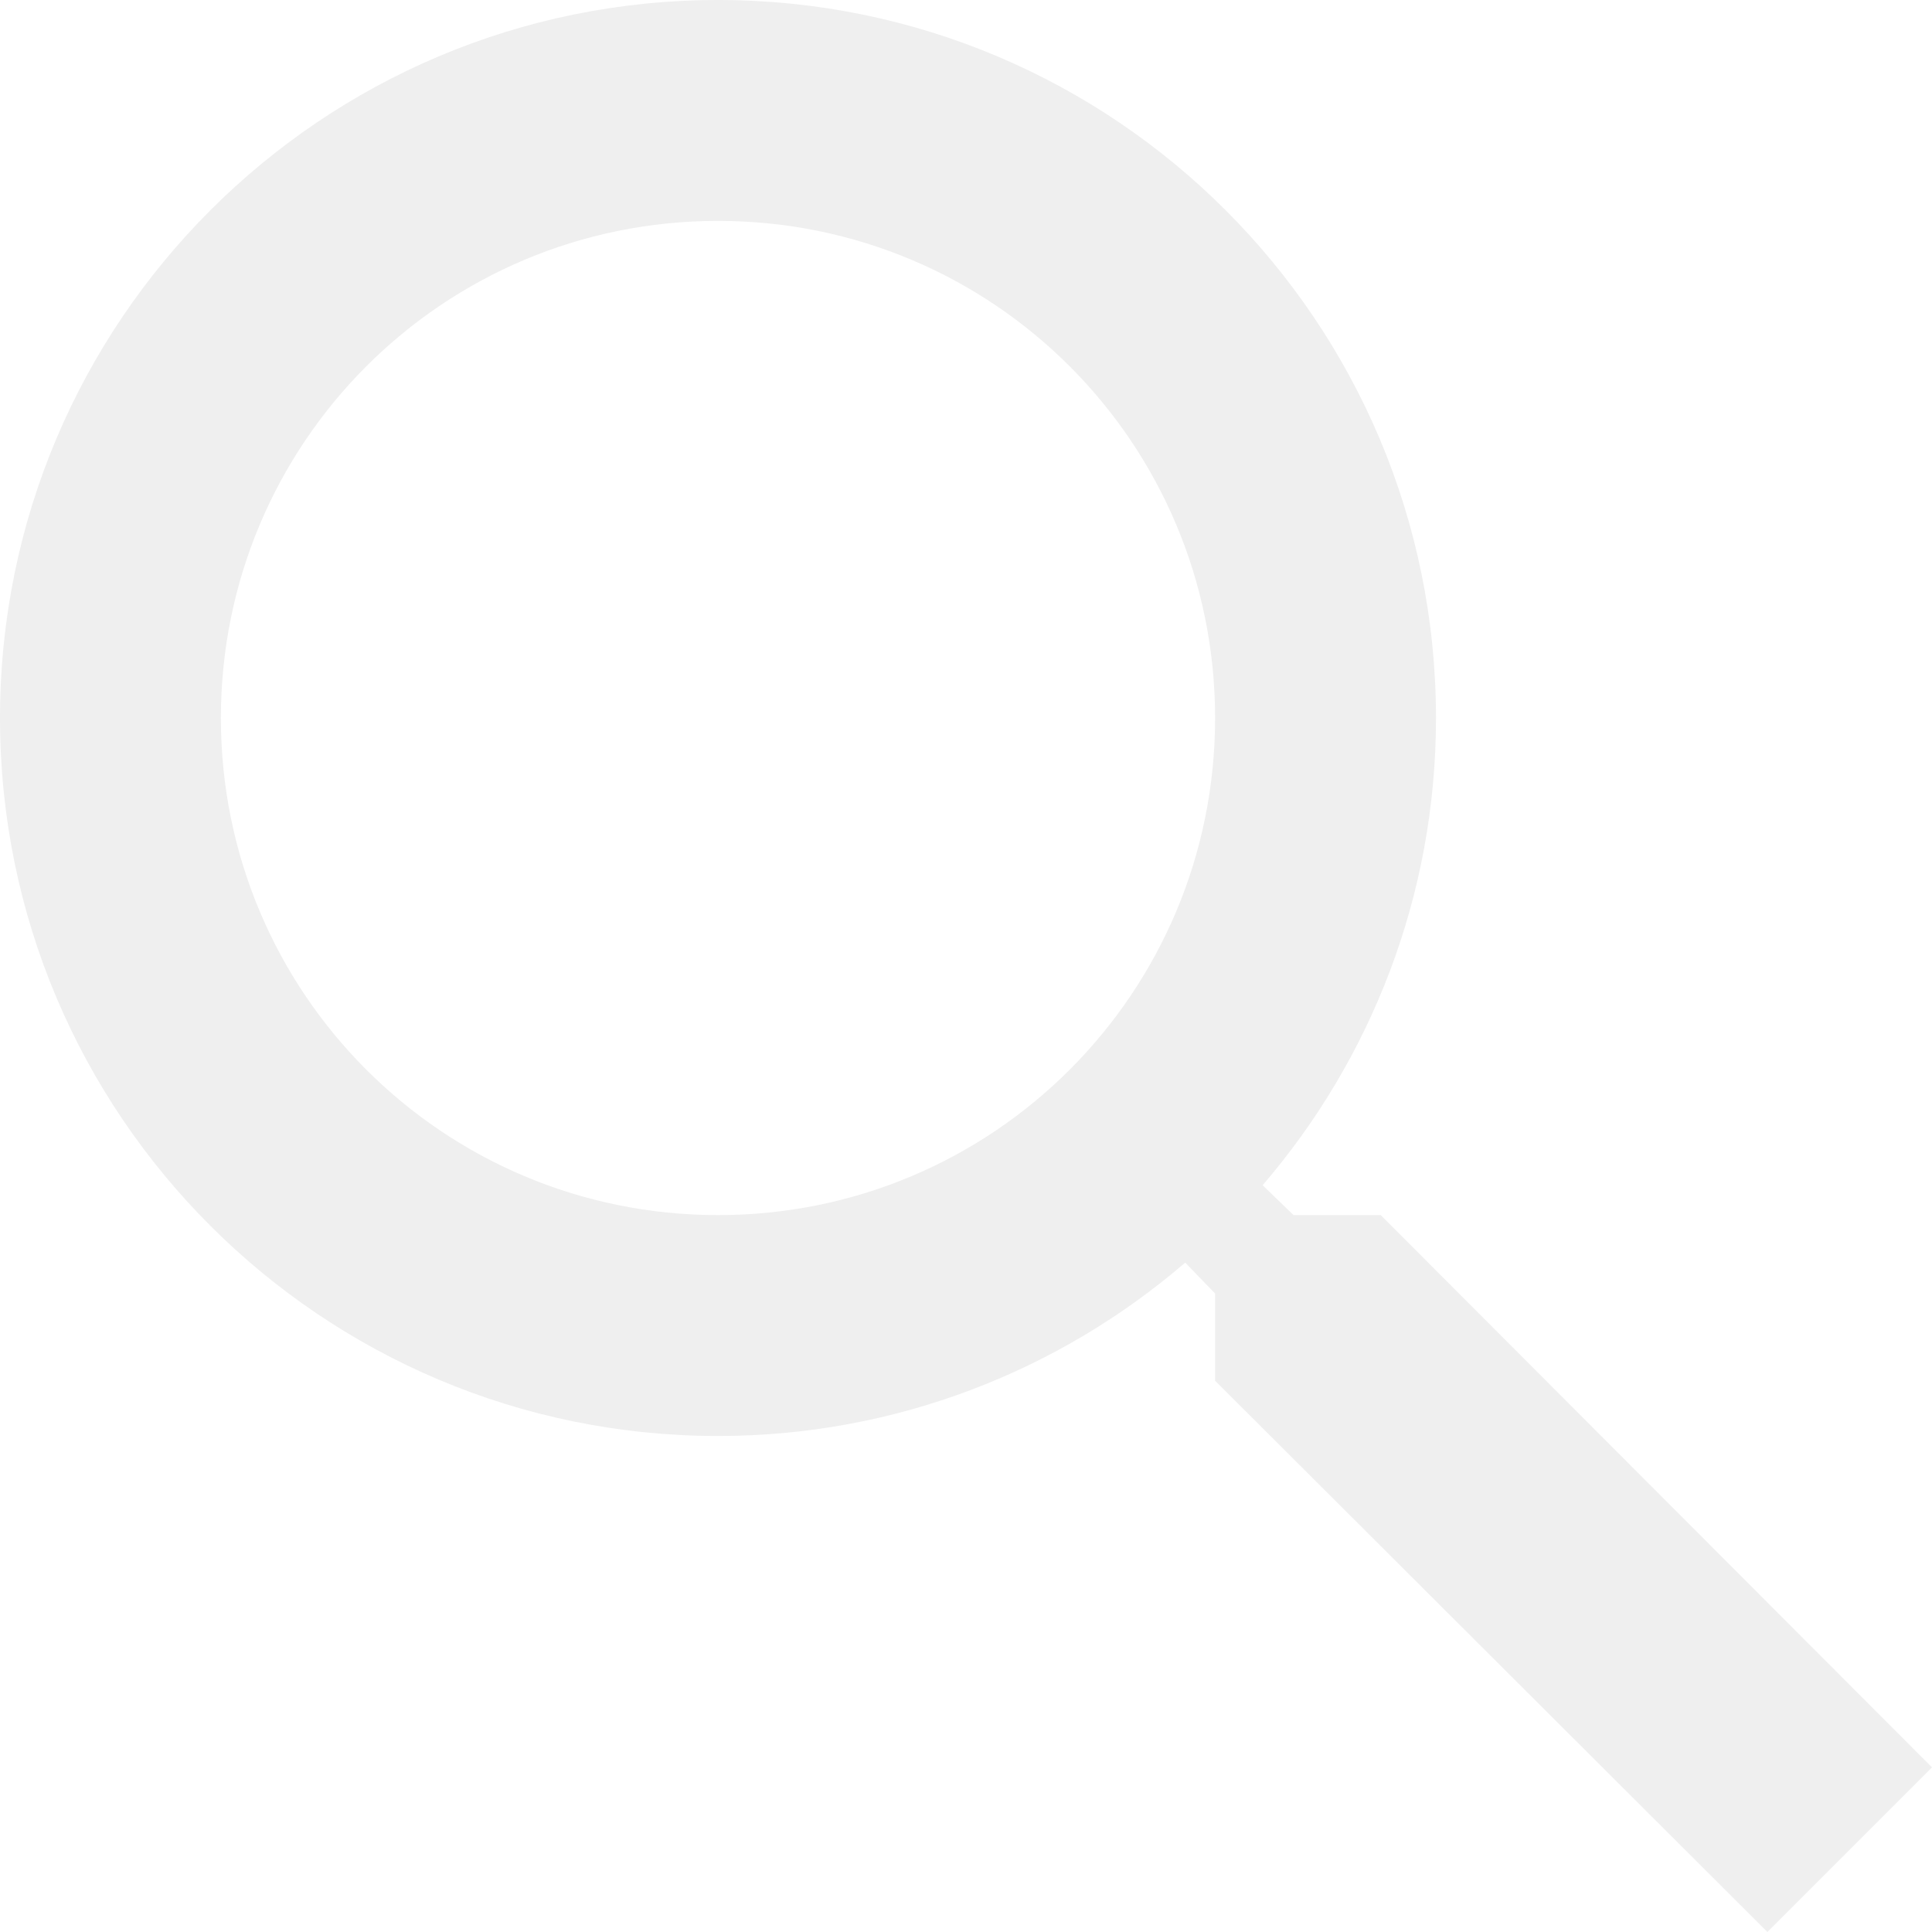
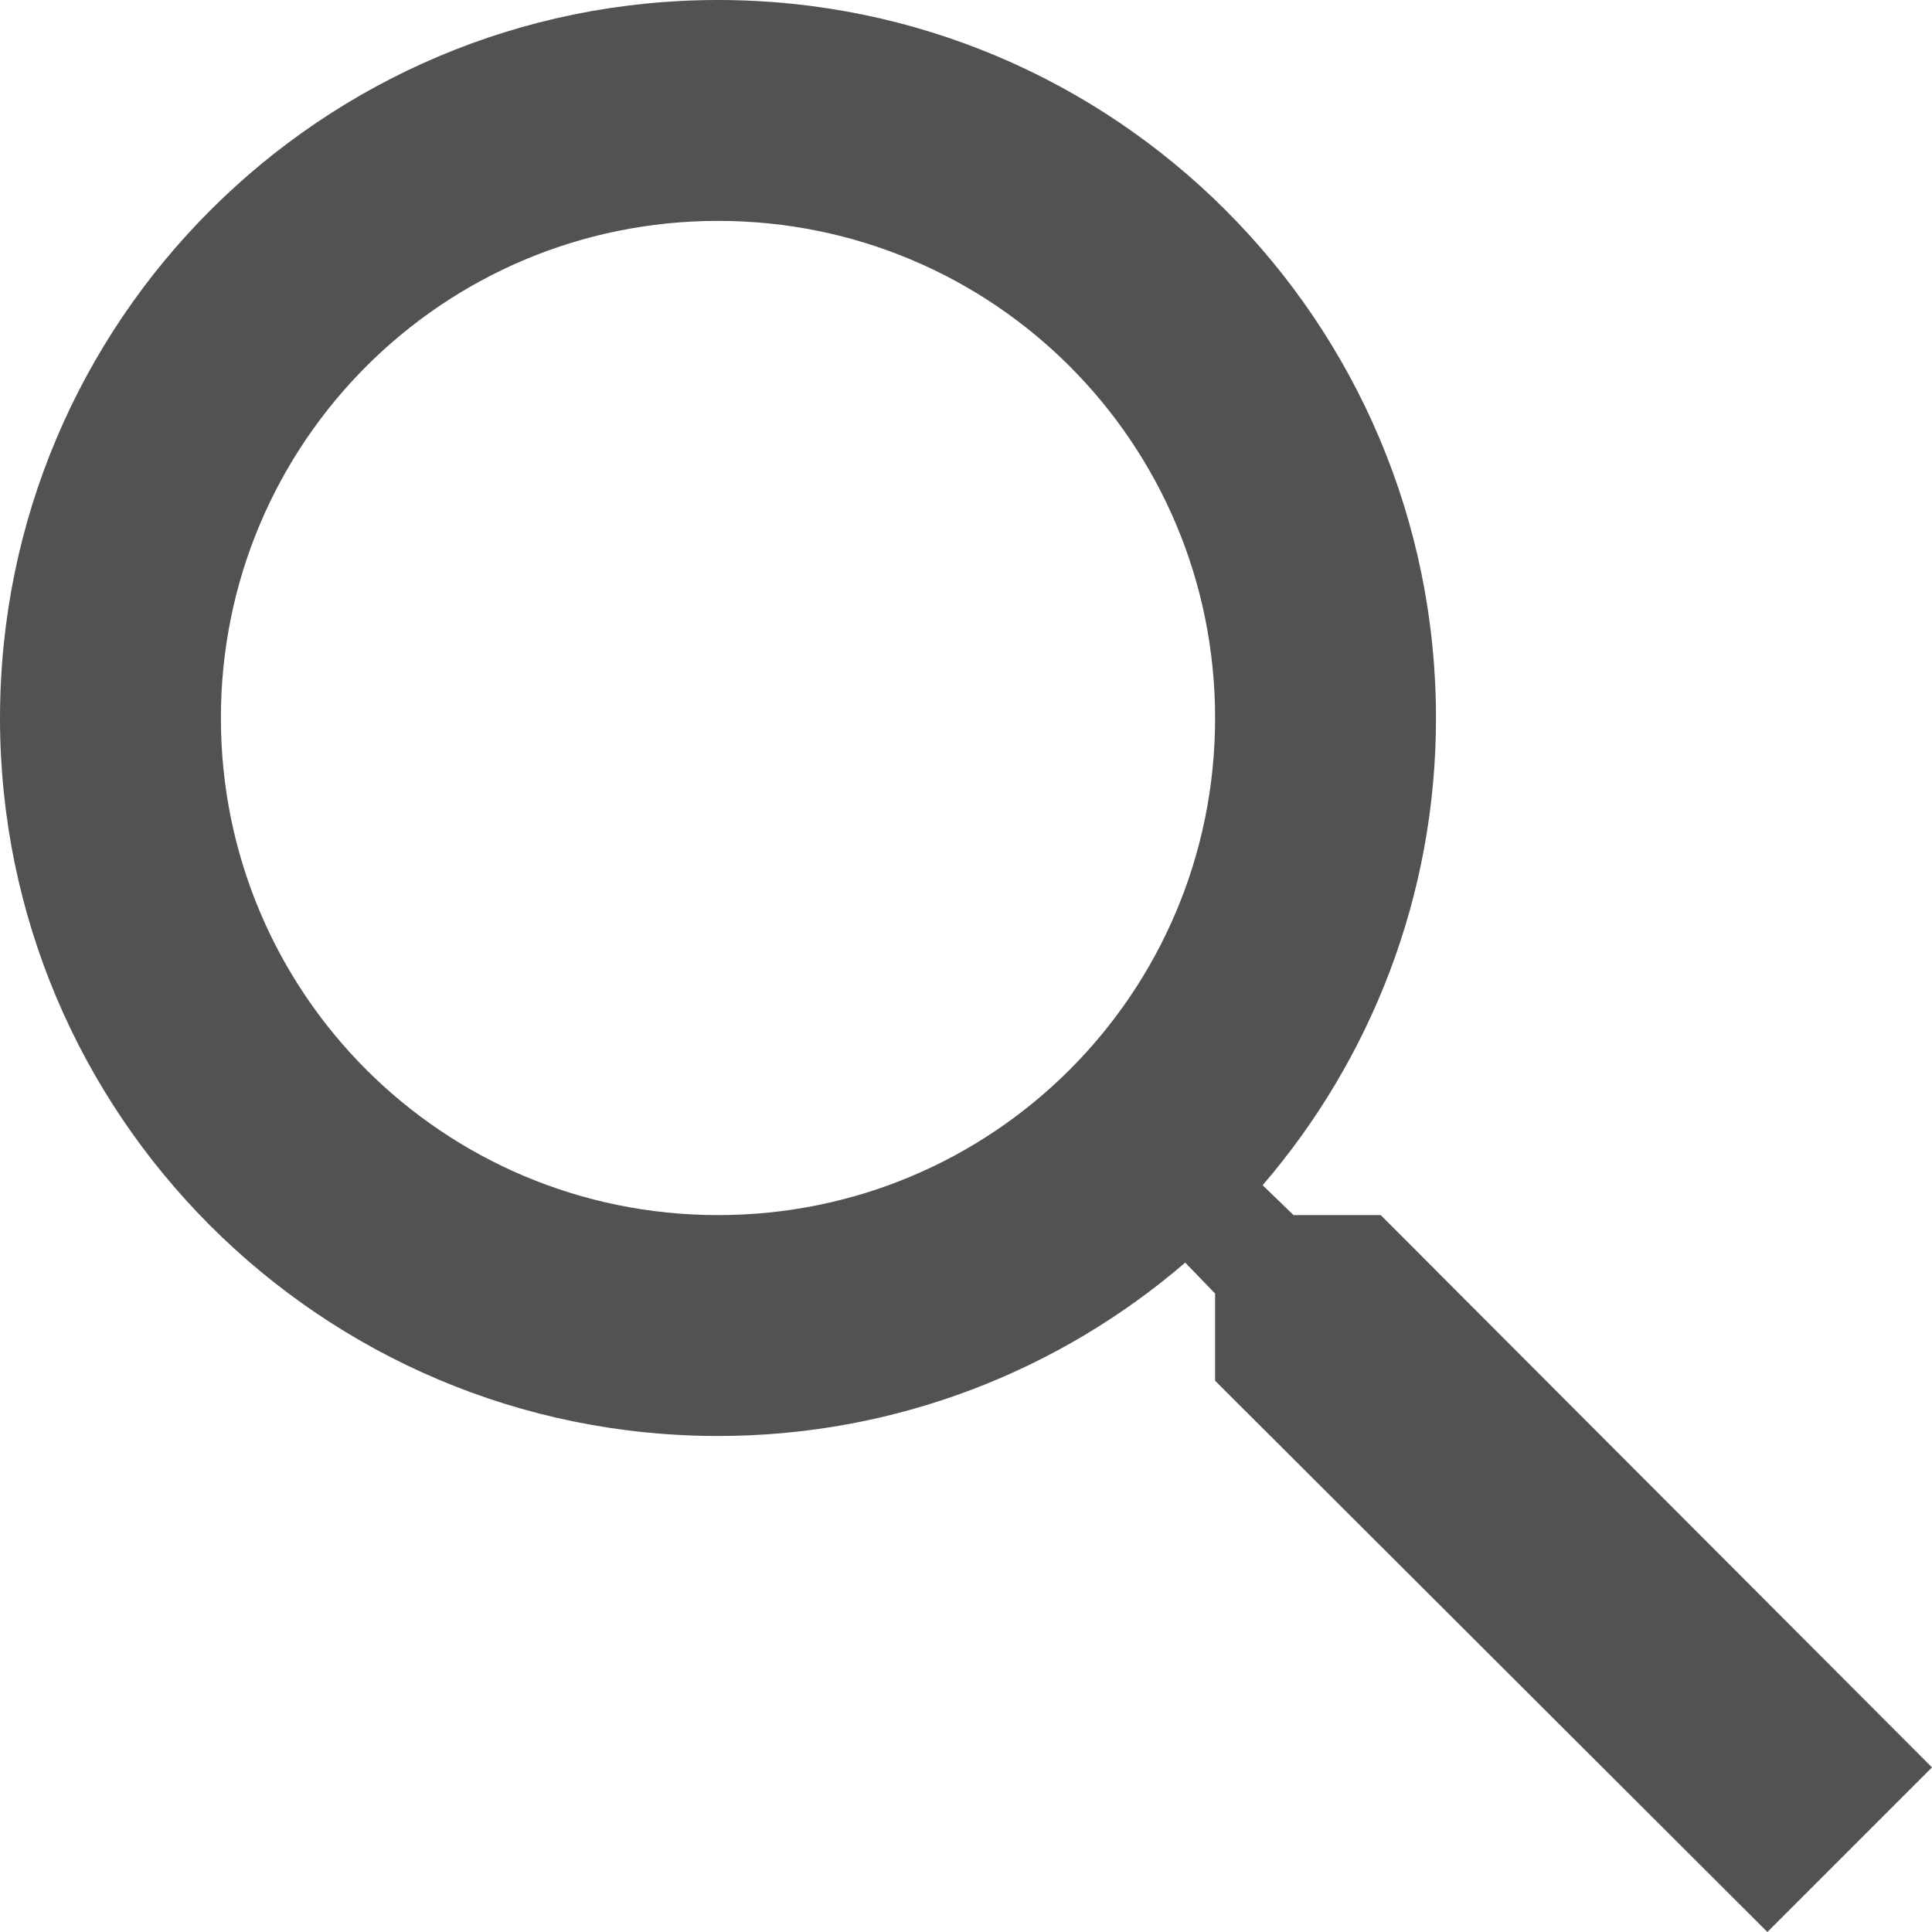
<svg xmlns="http://www.w3.org/2000/svg" width="15" height="15" viewBox="0 0 15 15" fill="none">
-   <path d="M10.72 9.434H10.043L9.803 9.202C10.643 8.225 11.149 6.955 11.149 5.575C11.149 2.496 8.654 0 5.575 0C2.496 0 0 2.496 0 5.575C0 8.654 2.496 11.149 5.575 11.149C6.955 11.149 8.225 10.643 9.202 9.803L9.434 10.043V10.72L13.722 15L15 13.722L10.72 9.434ZM5.575 9.434C3.439 9.434 1.715 7.71 1.715 5.575C1.715 3.439 3.439 1.715 5.575 1.715C7.71 1.715 9.434 3.439 9.434 5.575C9.434 7.71 7.71 9.434 5.575 9.434Z" fill="#EFEFEF" />
+   <path d="M10.72 9.434H10.043L9.803 9.202C10.643 8.225 11.149 6.955 11.149 5.575C11.149 2.496 8.654 0 5.575 0C2.496 0 0 2.496 0 5.575C0 8.654 2.496 11.149 5.575 11.149C6.955 11.149 8.225 10.643 9.202 9.803L9.434 10.043V10.72L13.722 15L15 13.722L10.72 9.434ZM5.575 9.434C3.439 9.434 1.715 7.71 1.715 5.575C1.715 3.439 3.439 1.715 5.575 1.715C7.71 1.715 9.434 3.439 9.434 5.575C9.434 7.71 7.71 9.434 5.575 9.434Z" fill="#525252" />
</svg>
